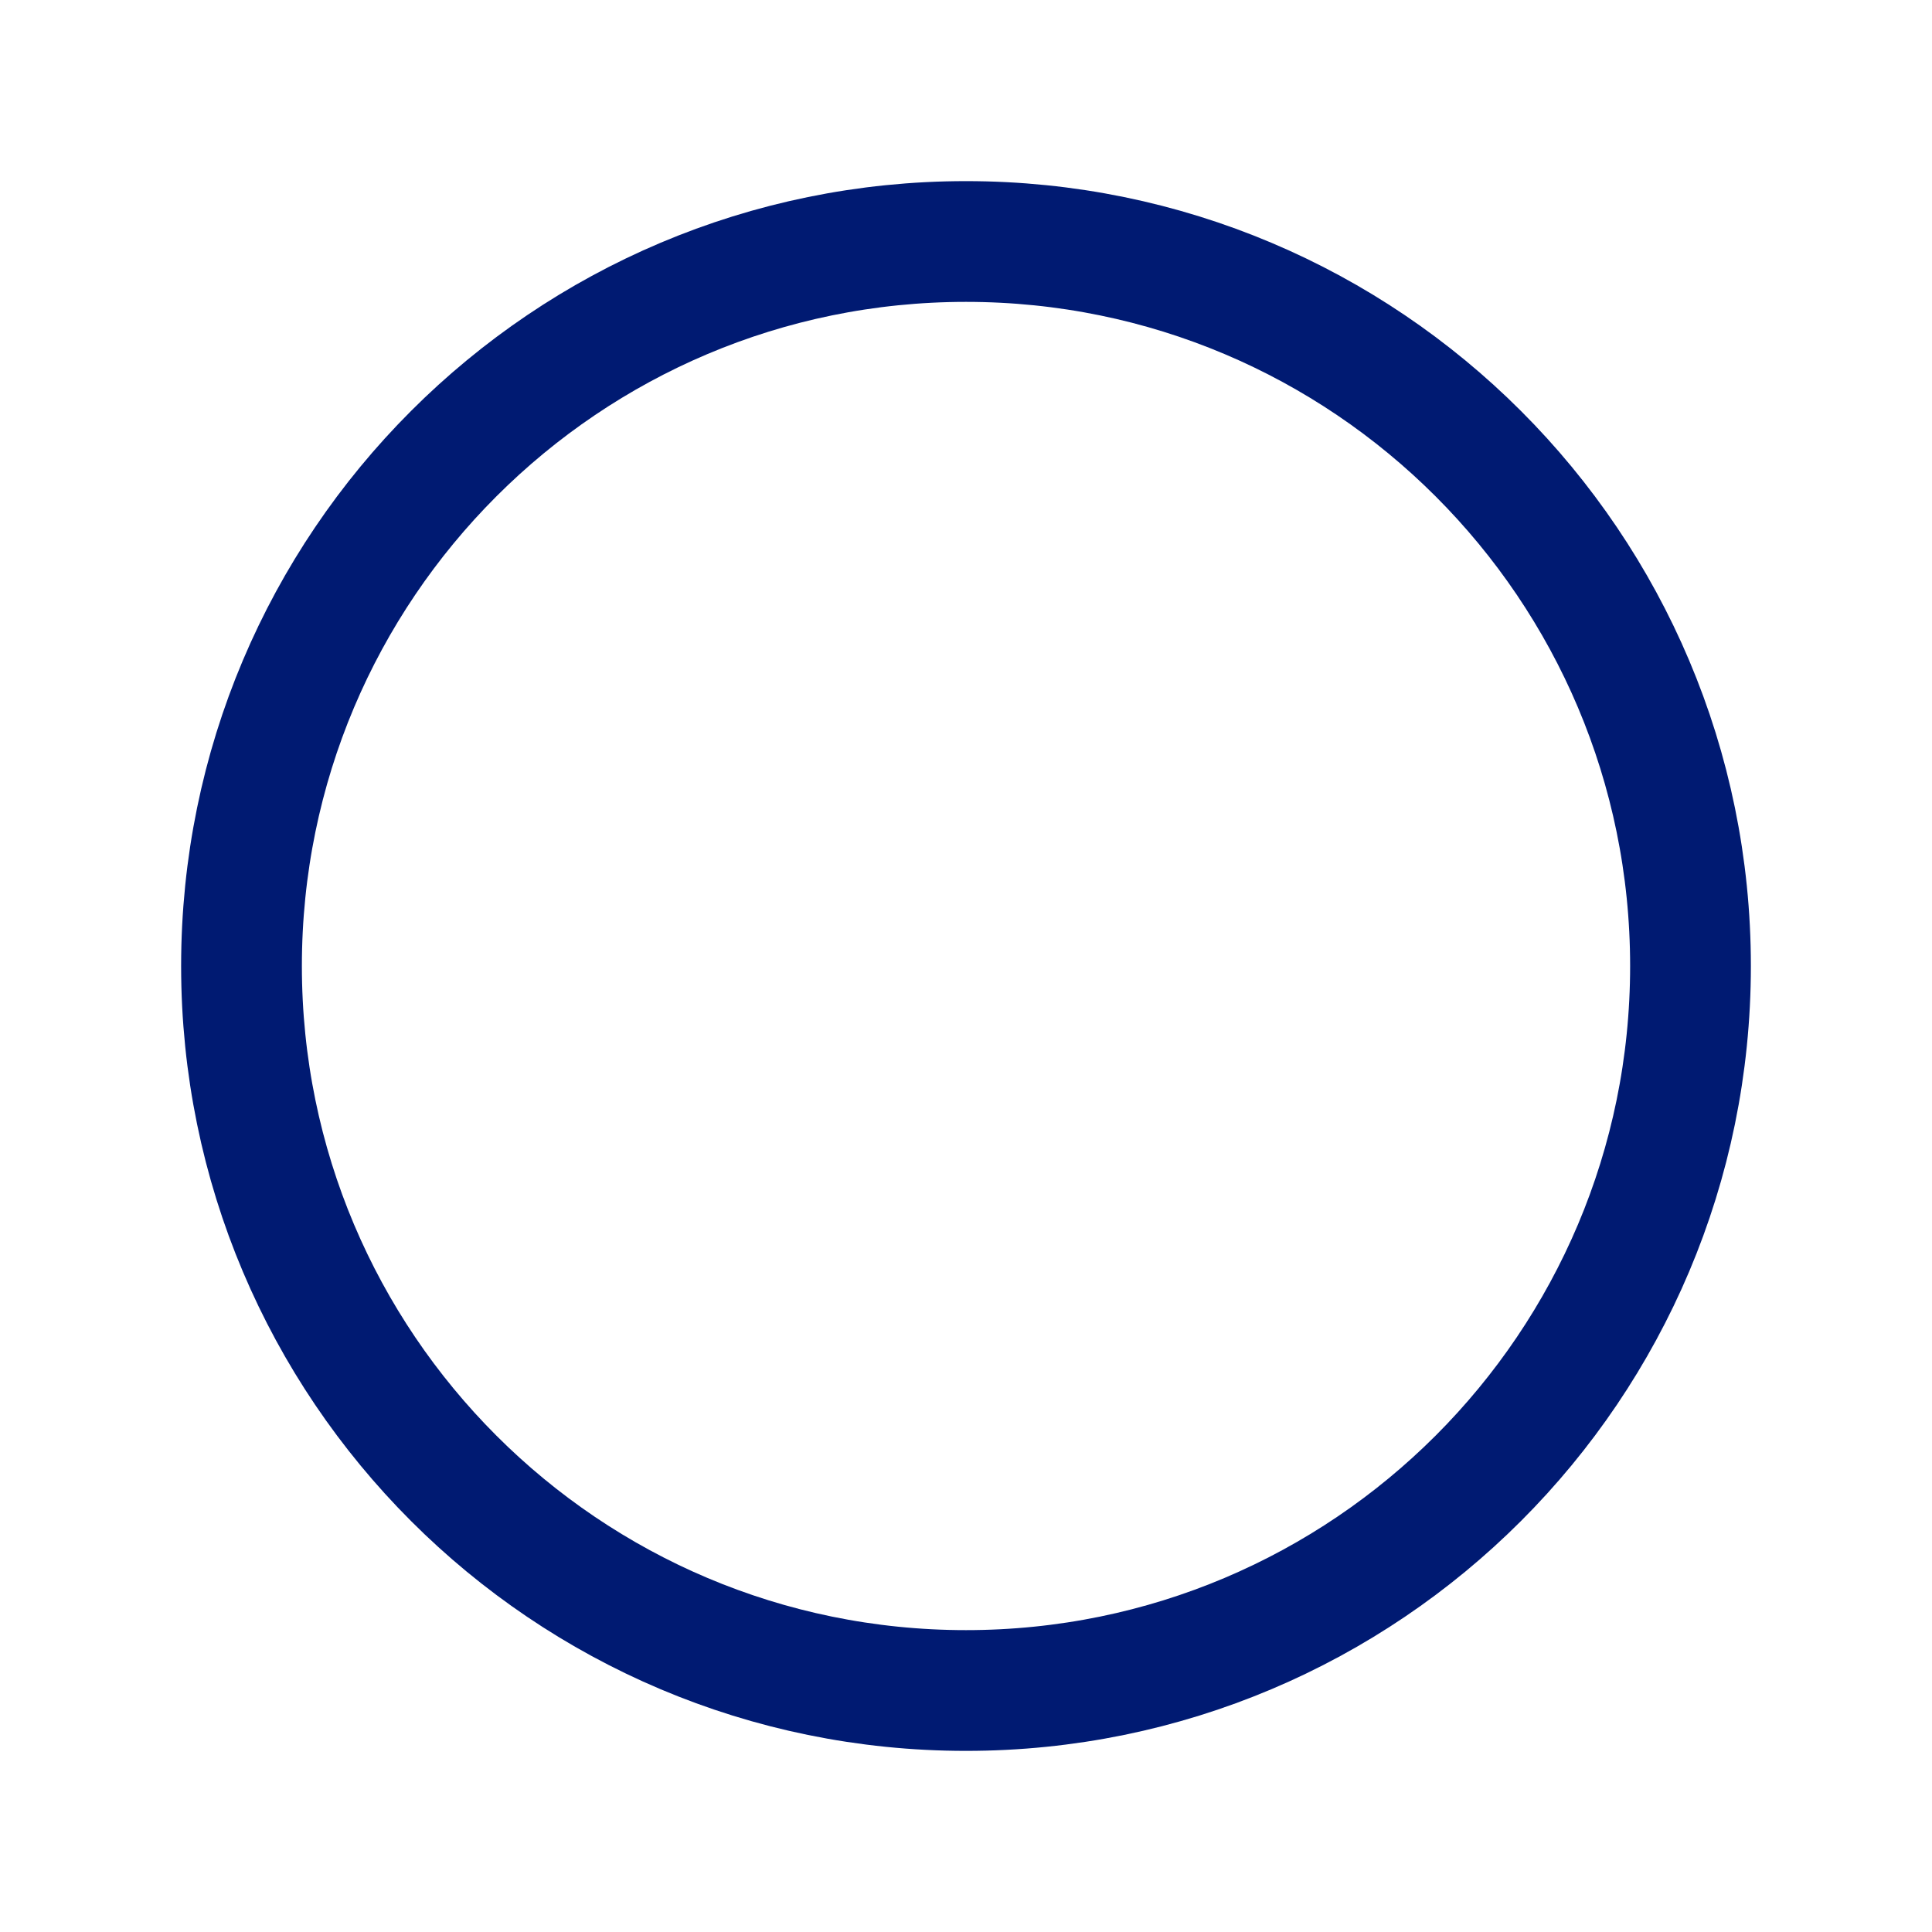
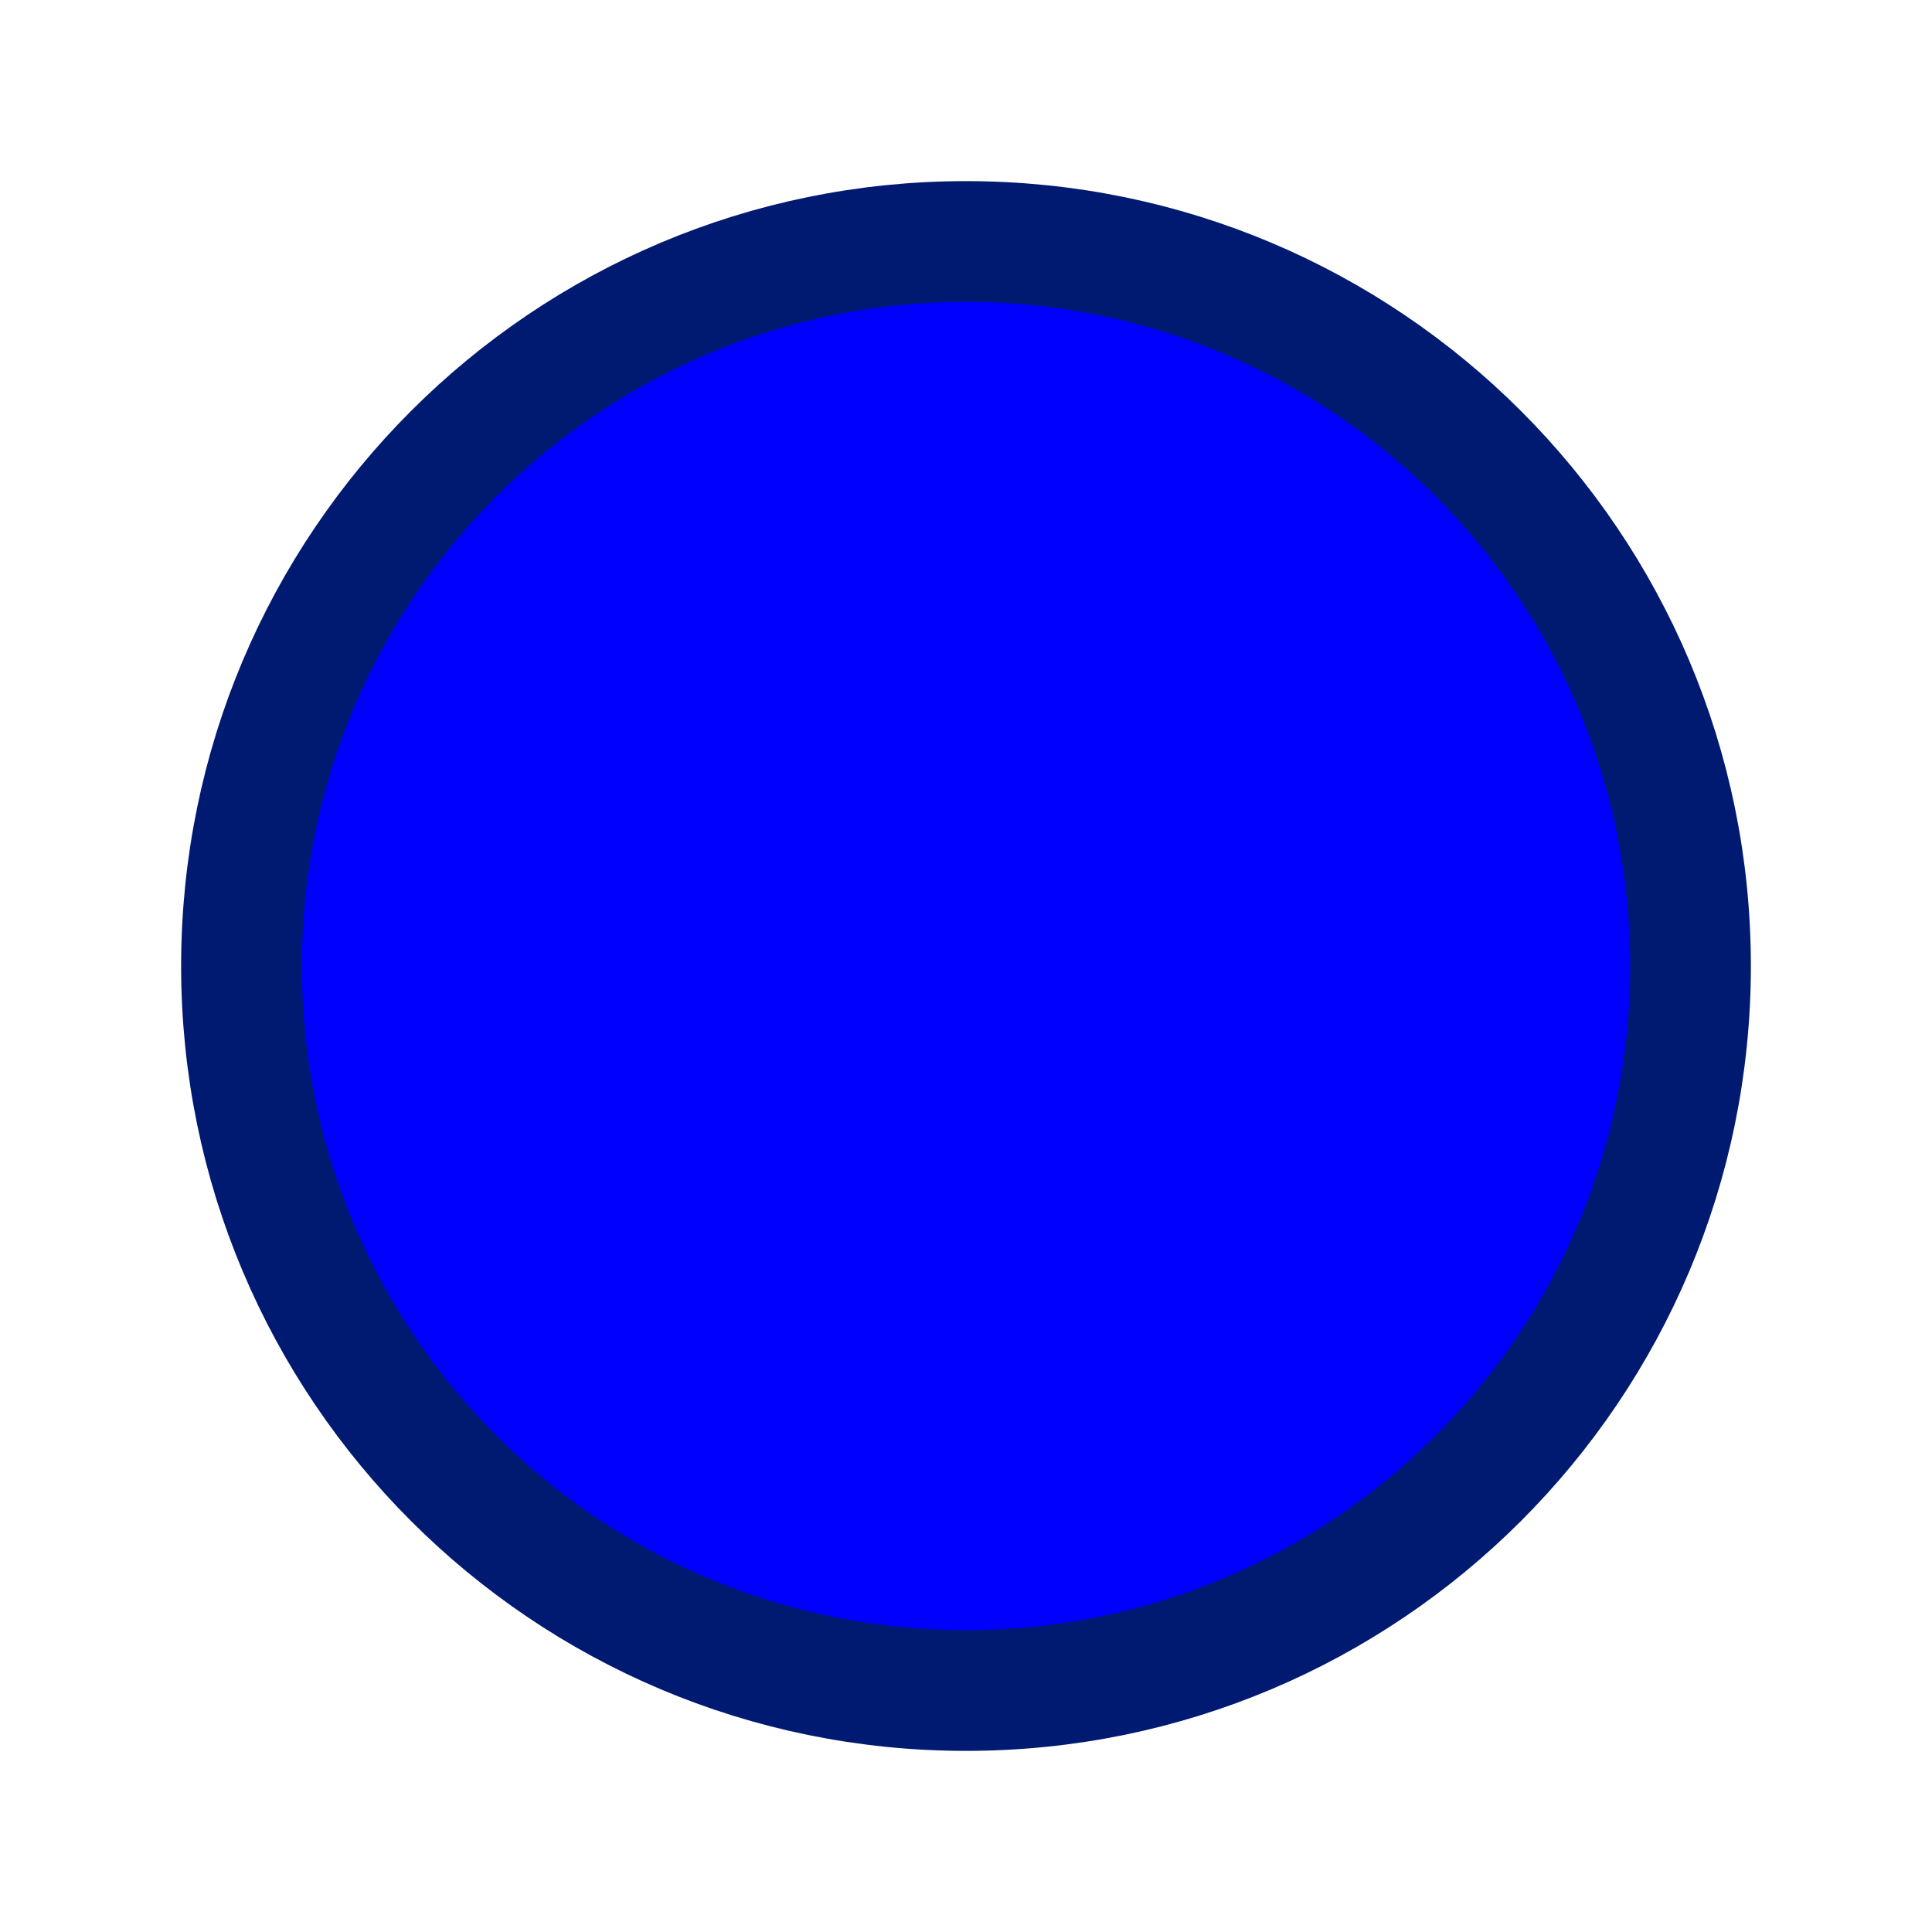
- <svg xmlns="http://www.w3.org/2000/svg" width="24px" height="24px" viewBox="0 0 24 24" fill="none">
+ <svg xmlns="http://www.w3.org/2000/svg" width="24px" height="24px" viewBox="0 0 24 24" fill="blue">
  <path d="M21 12C21 16.971 16.971 21 12 21C7.029 21 3 16.971 3 12C3 7.029 7.029 3 12 3C16.971 3 21 7.029 21 12Z" stroke="#001A72" stroke-width="1.5" />
</svg>
